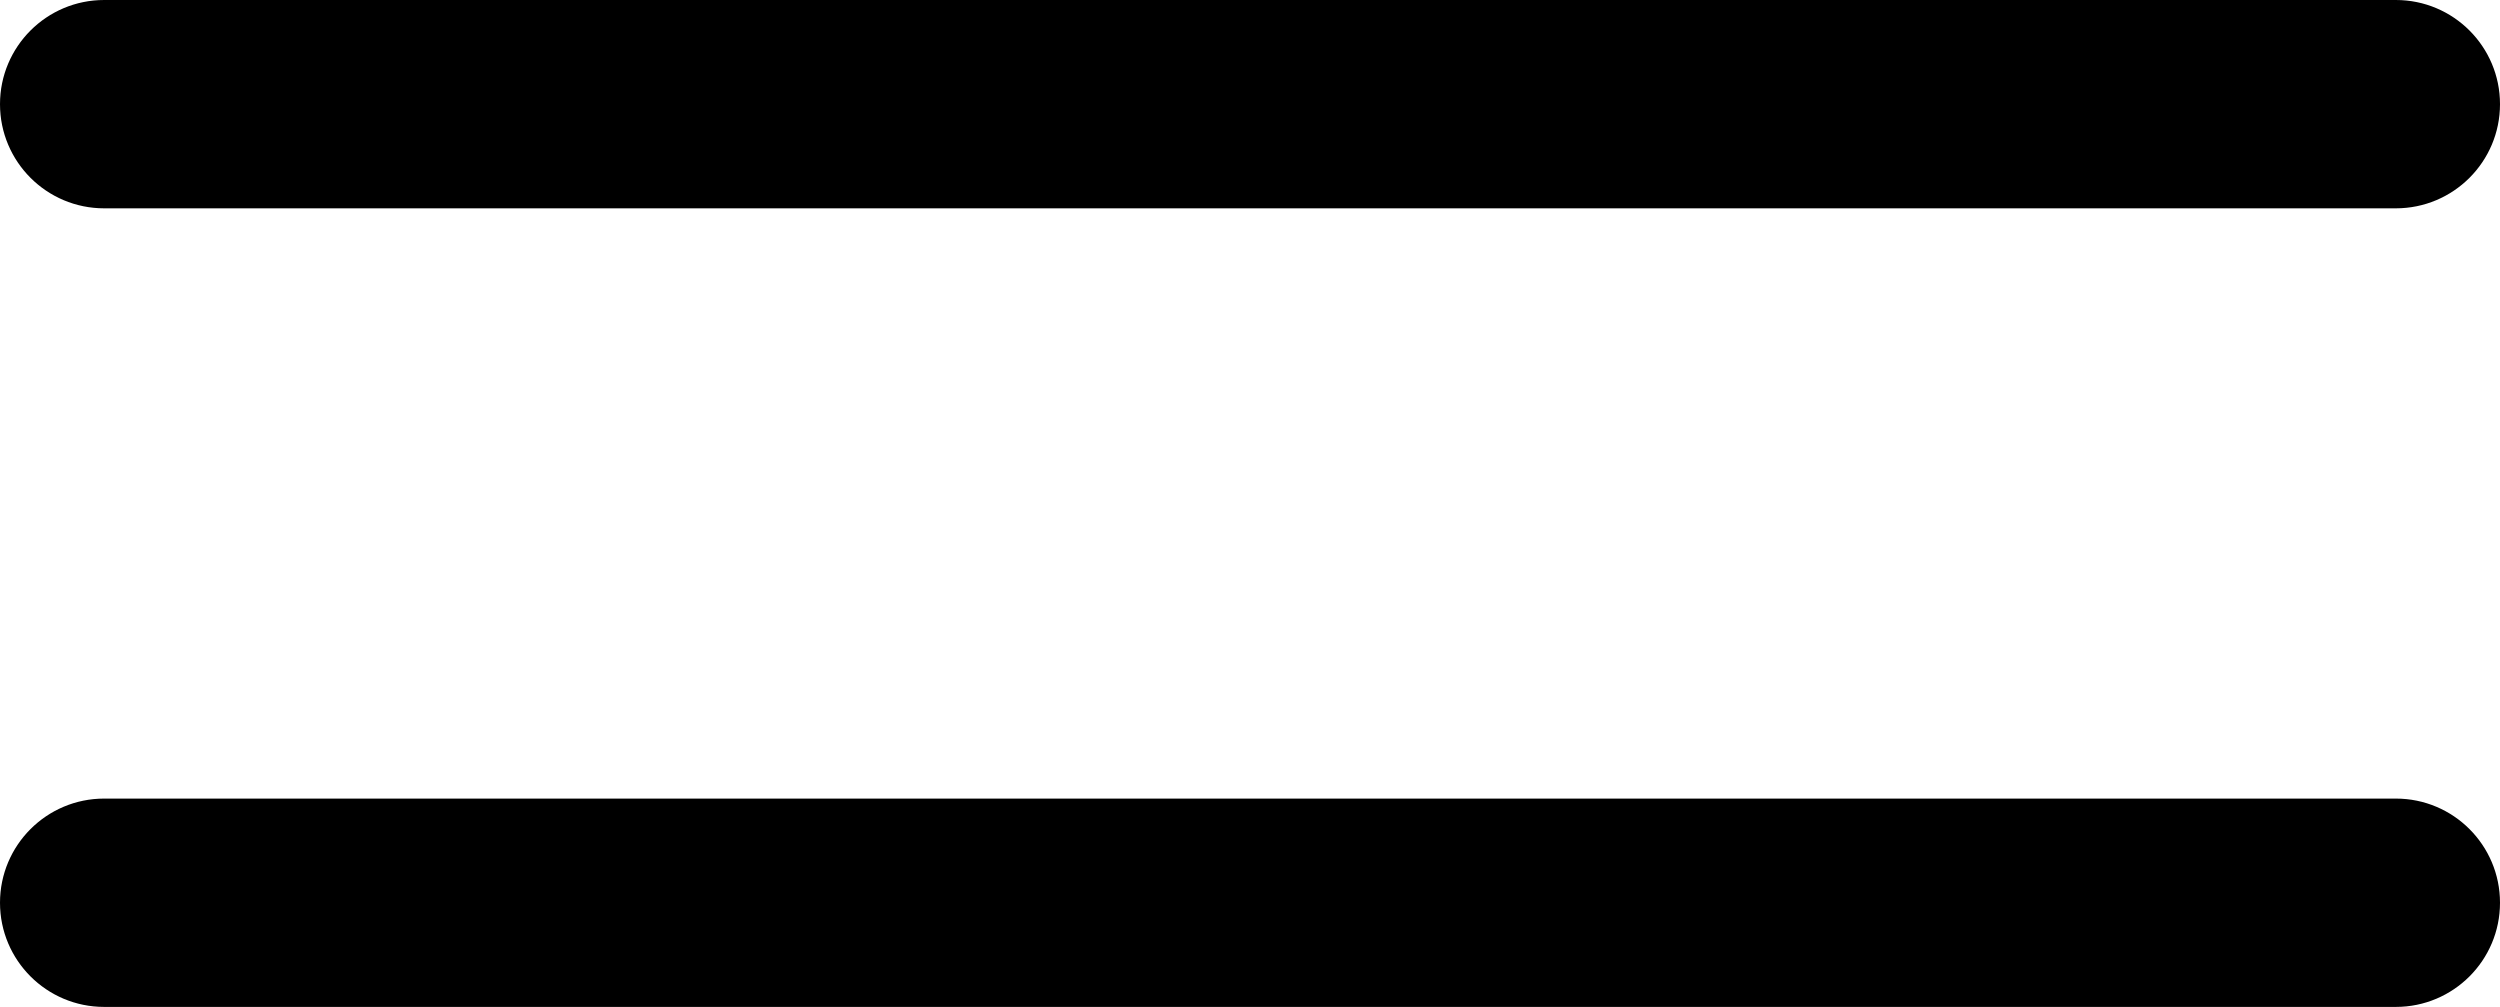
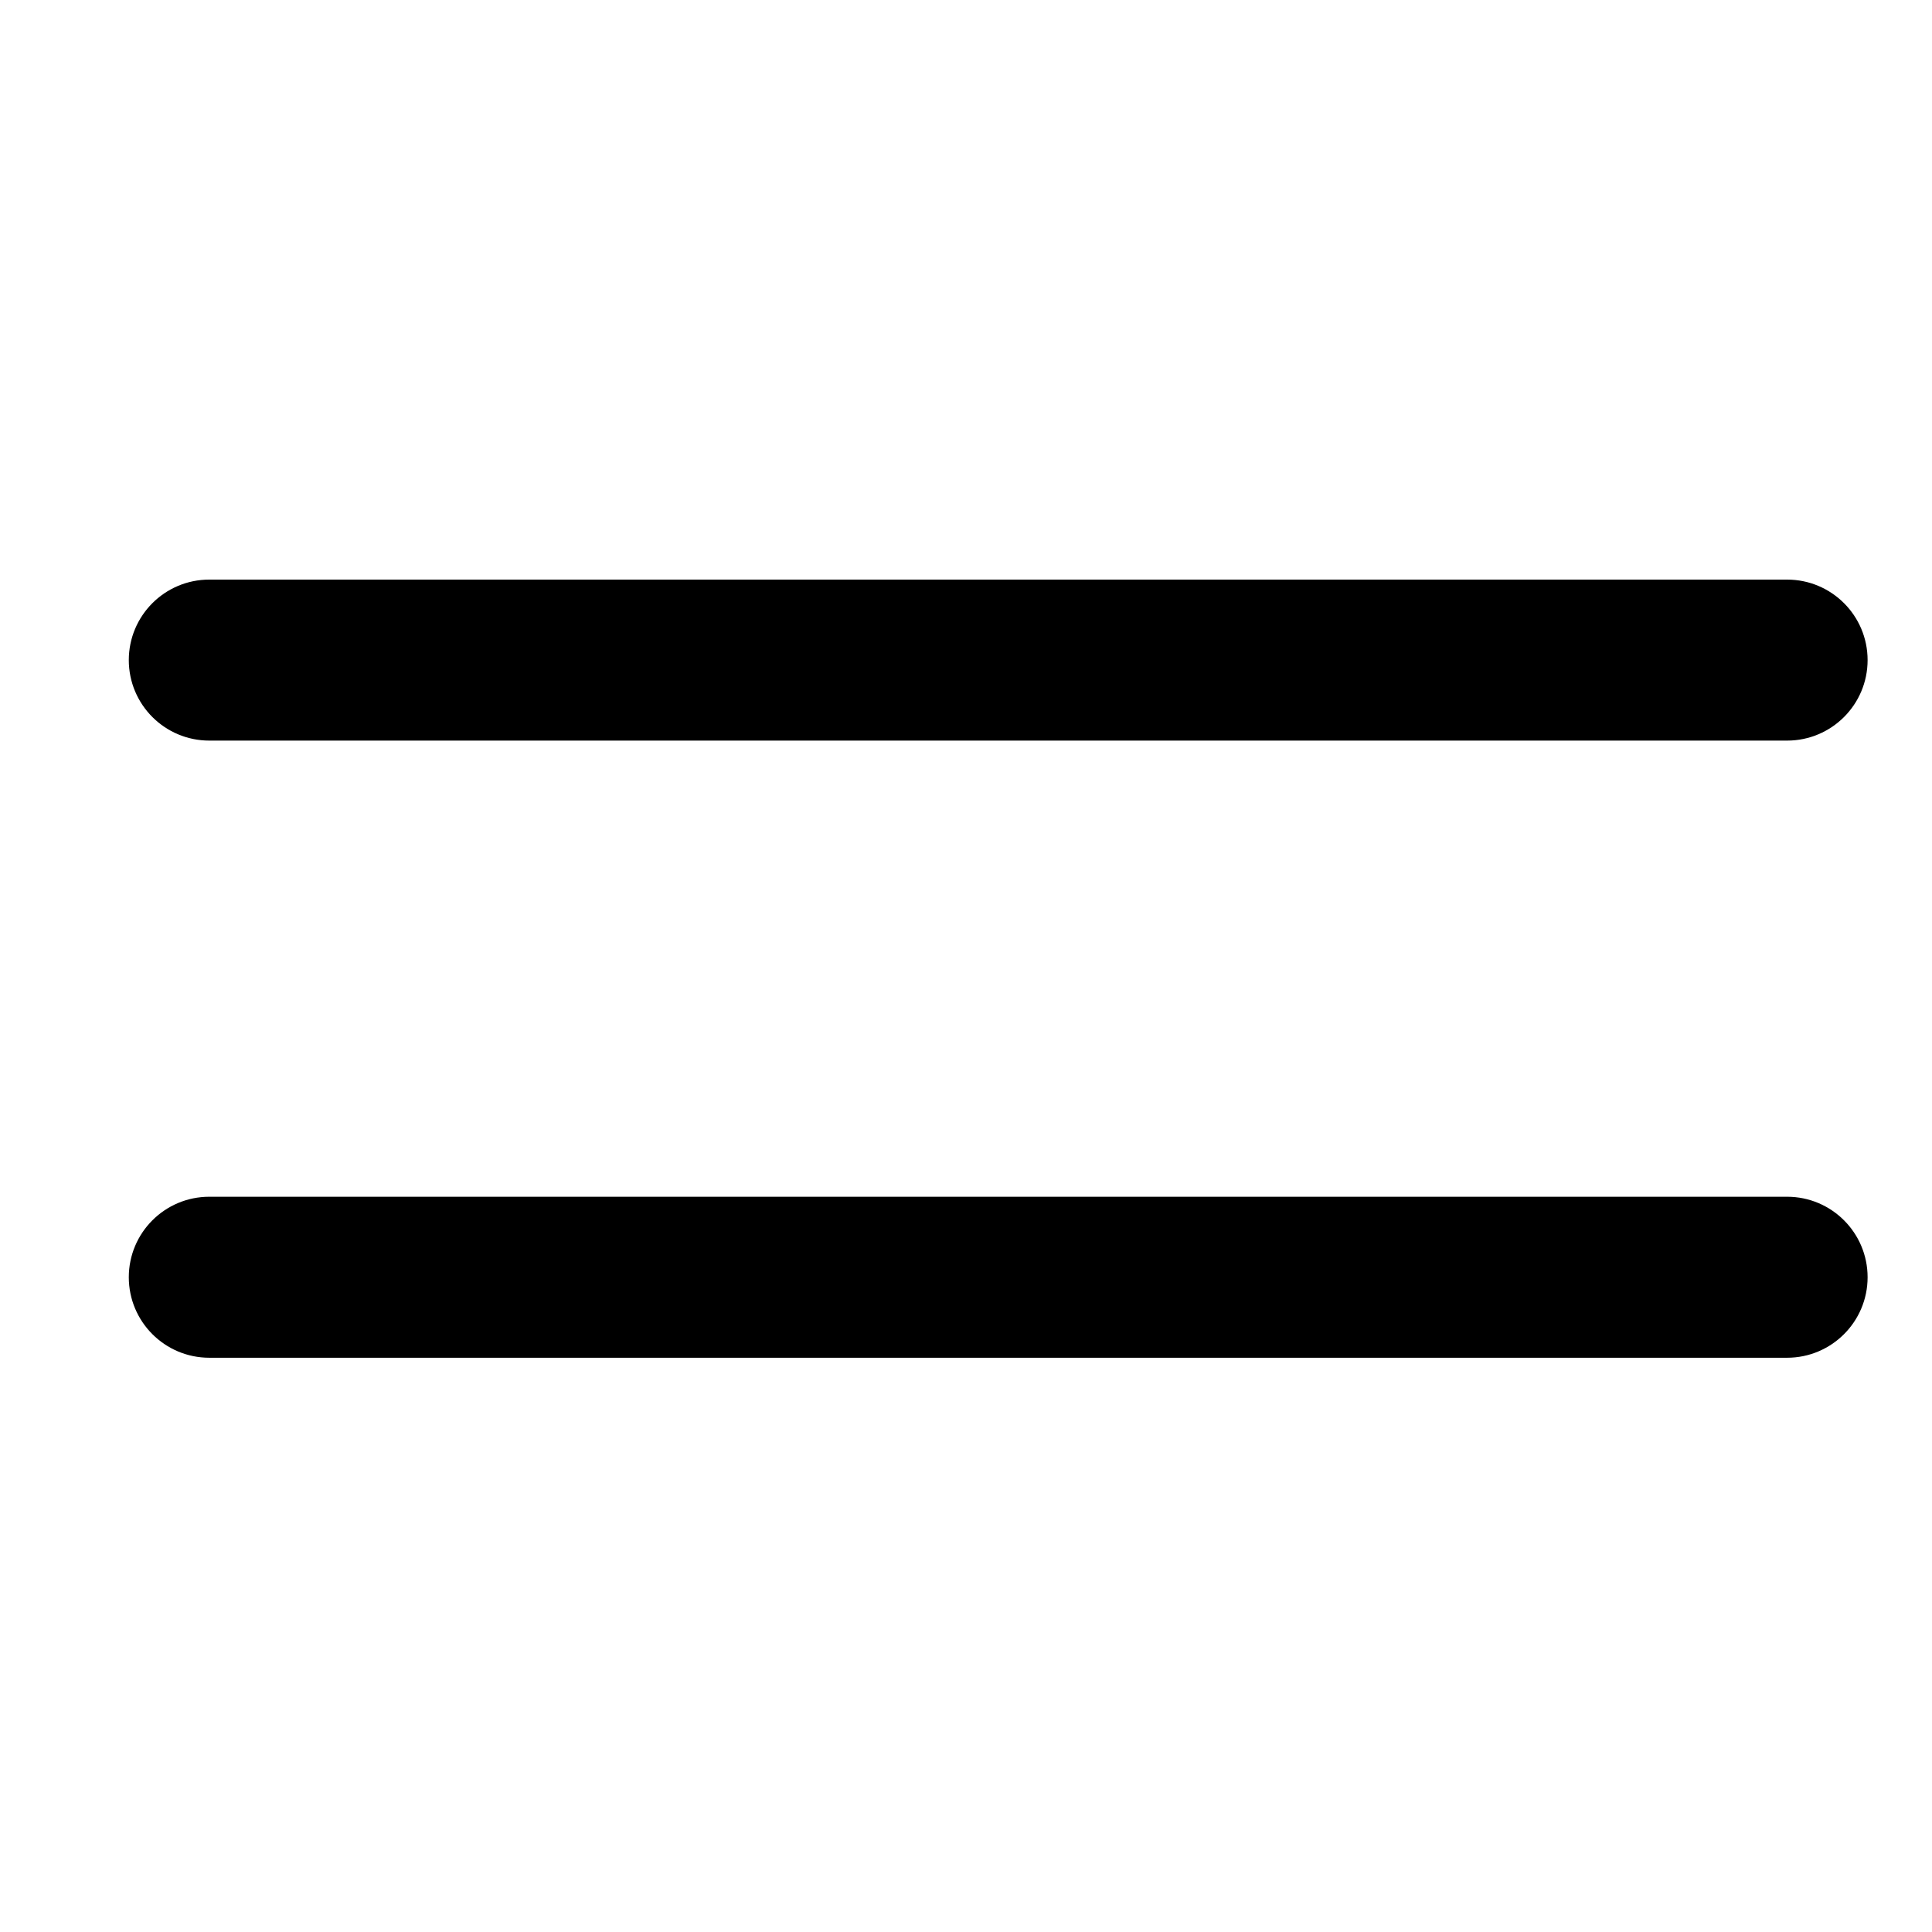
- <svg xmlns="http://www.w3.org/2000/svg" width="30" height="12.08" viewBox="0 0 30 12.08">
-   <path d="M28.75 12.083H1.25A1.25 1.25 0 0 1 0 10.833a1.25 1.25 0 0 1 1.25-1.25h27.5a1.25 1.25 0 0 1 0 2.5zm0-9.583H1.25A1.25 1.25 0 0 1 0 1.25 1.25 1.25 0 0 1 1.25 0h27.5a1.25 1.25 0 1 1 0 2.5z" />
+ <svg xmlns="http://www.w3.org/2000/svg" width="30" height="30" viewBox="0 0 30 30">
+   <path fill="none" d="M0 0h30v30H0z" />
+   <path d="M27.75 21.083H3.25A1.25 1.25 0 0 1 2 19.833a1.25 1.25 0 0 1 1.25-1.25h24.5a1.25 1.25 0 0 1 0 2.5zm0-9.583H3.25A1.25 1.25 0 0 1 2 10.25 1.25 1.25 0 0 1 3.25 9h24.5a1.25 1.25 0 1 1 0 2.5z" />
</svg>
